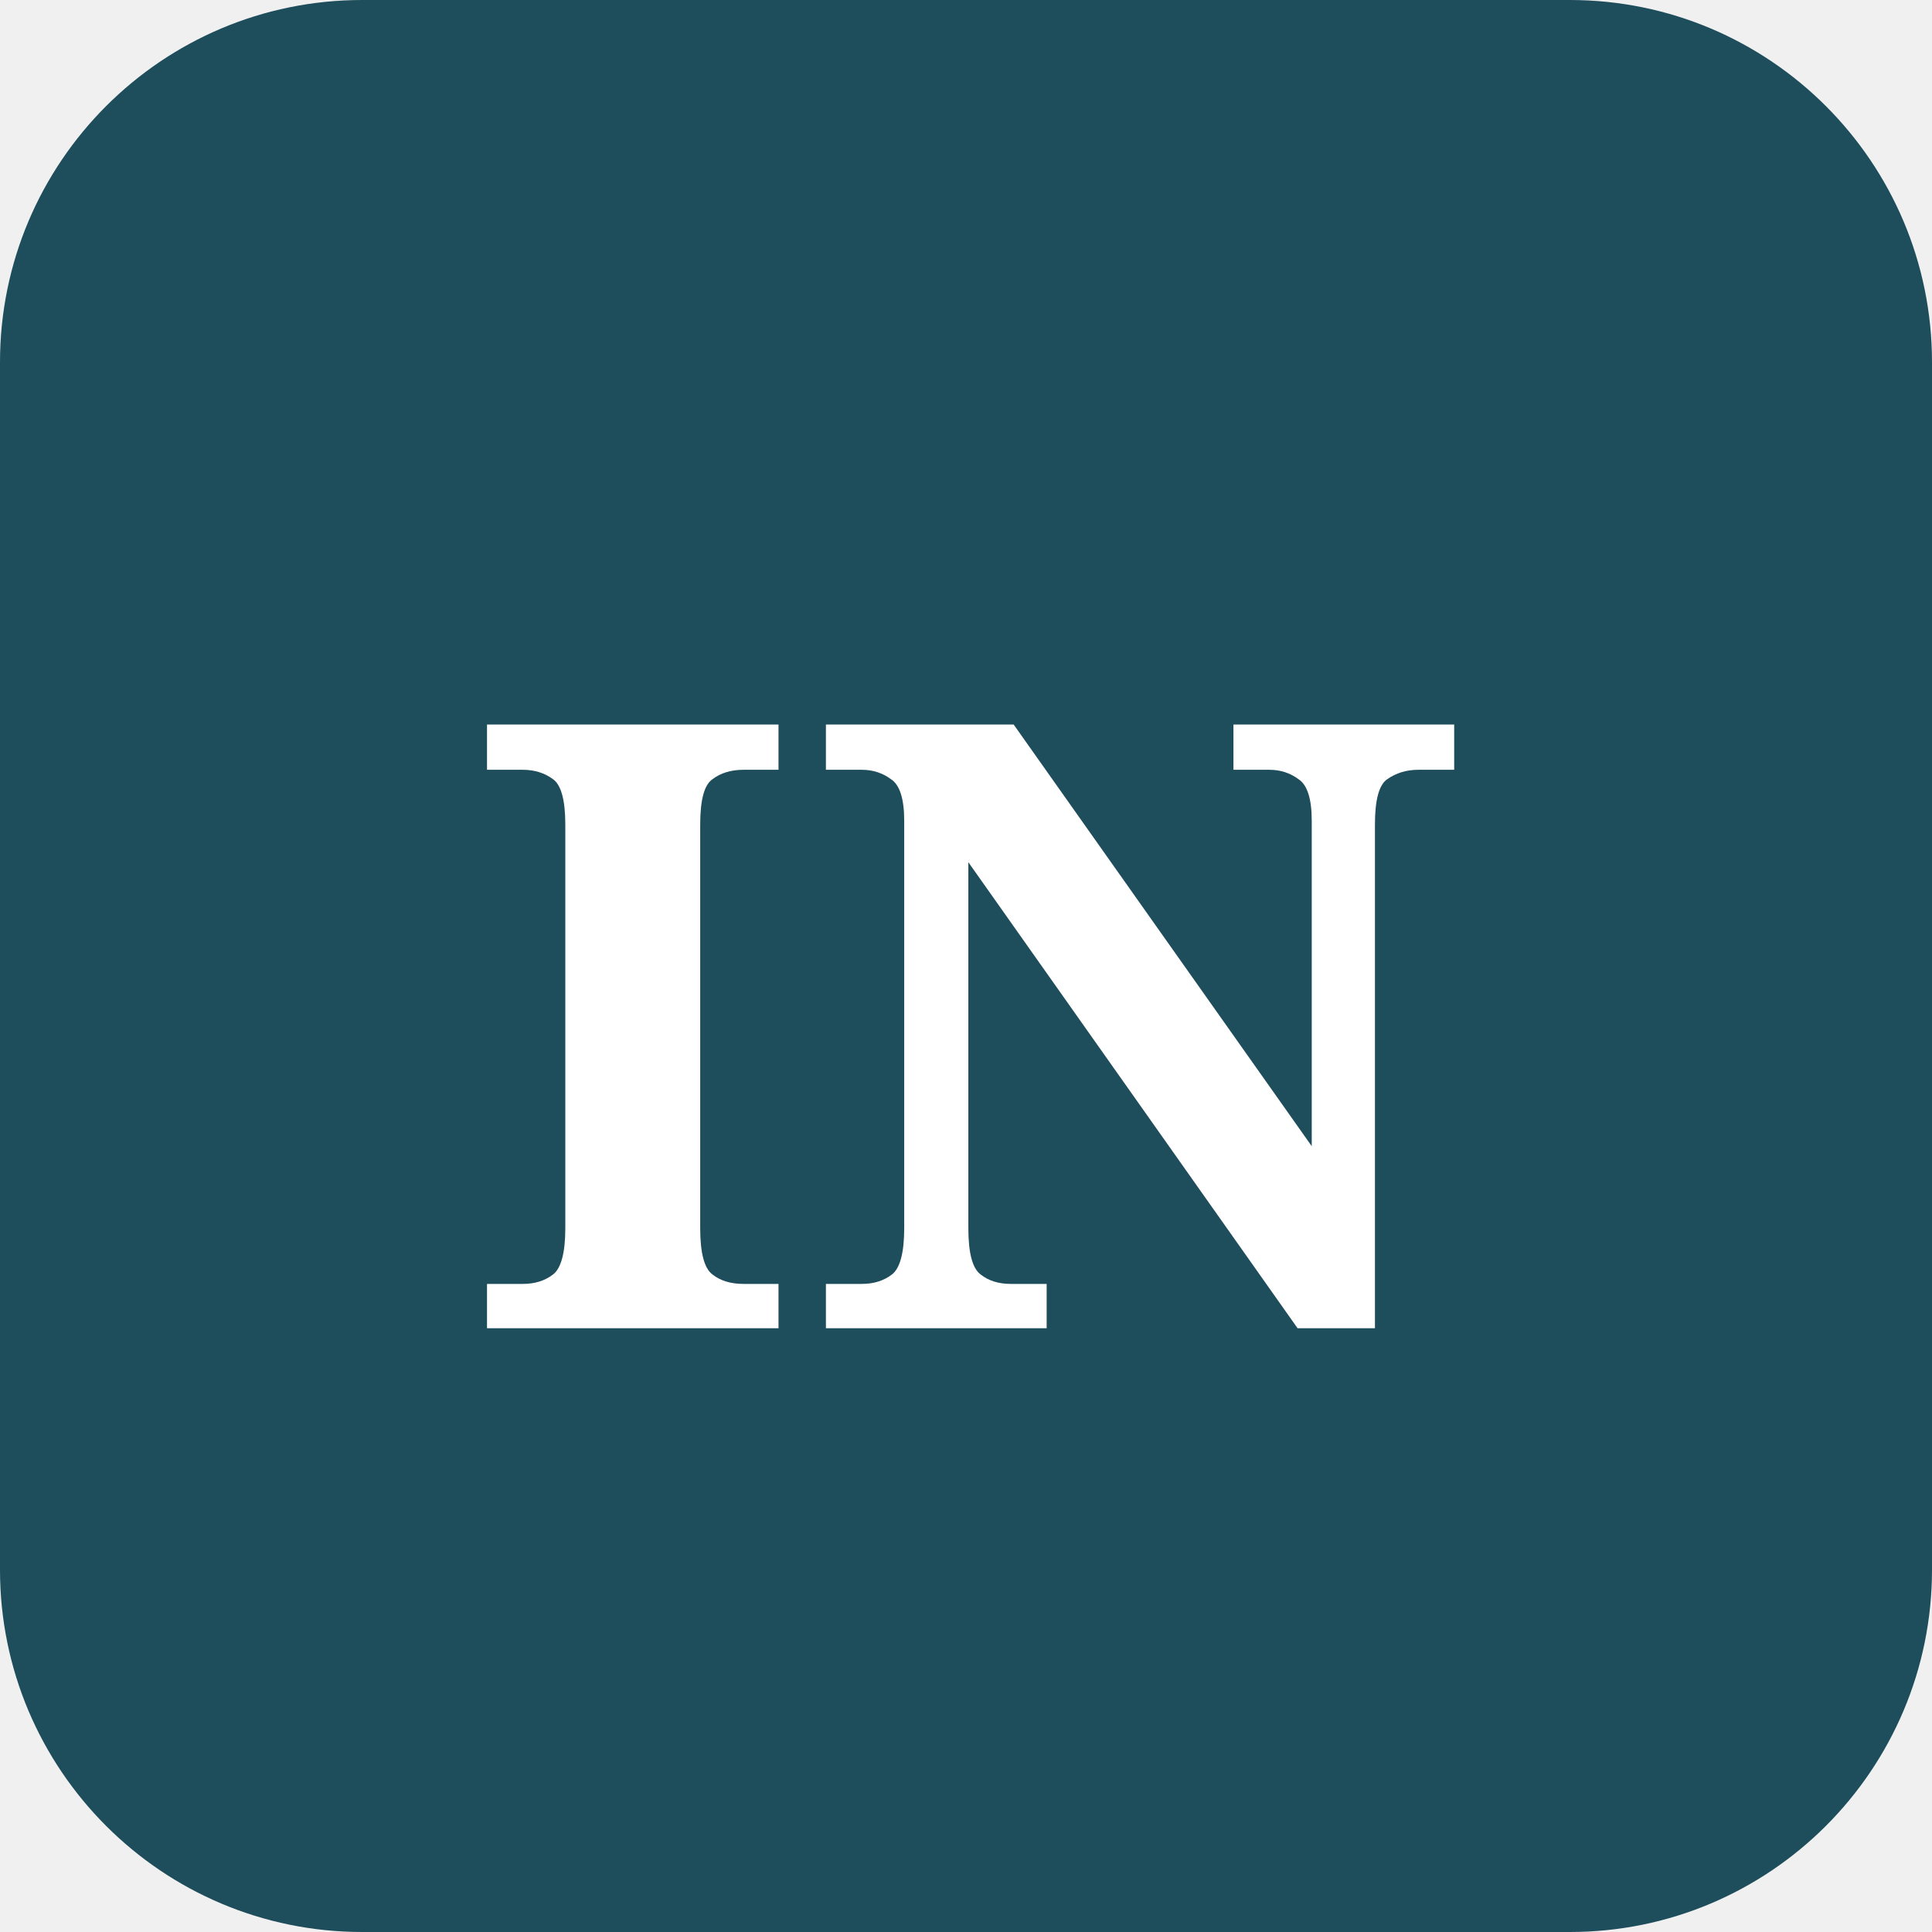
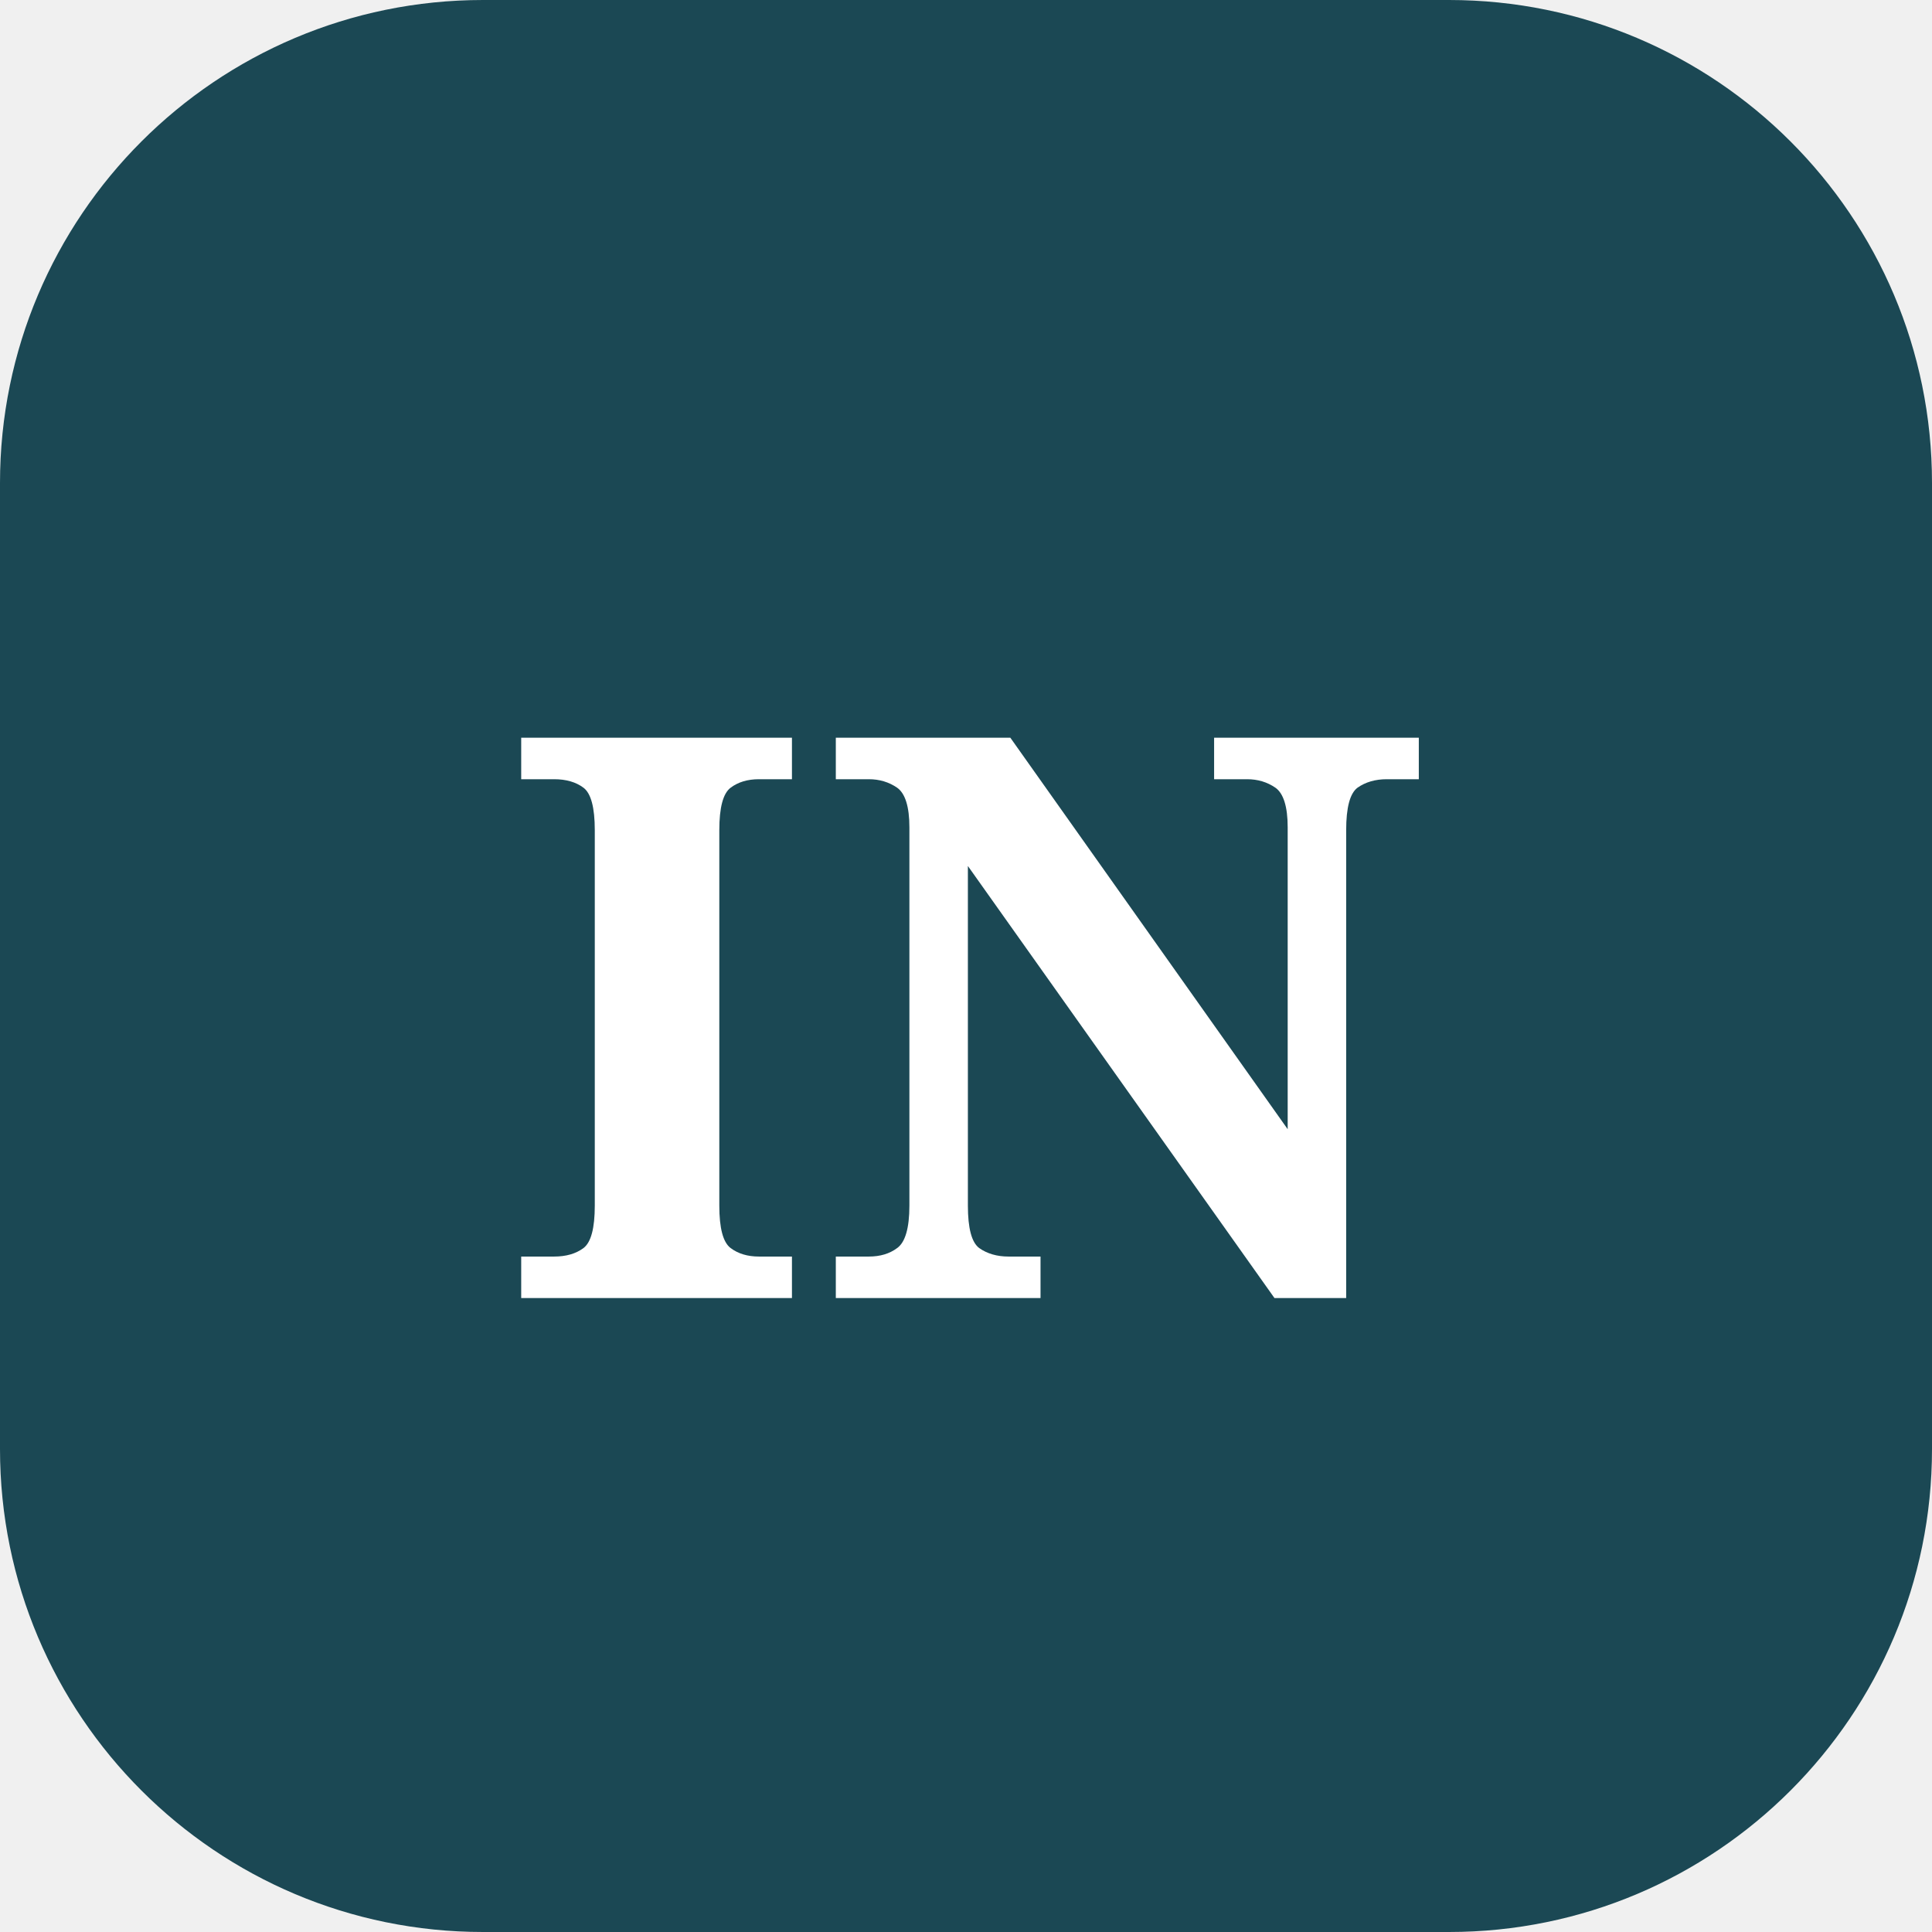
<svg xmlns="http://www.w3.org/2000/svg" viewBox="0 0 32 32" role="img" aria-label="Integrated Neuro">
-   <rect width="32" height="32" rx="6" fill="#1e4d5c" />
-   <text x="16" y="22" text-anchor="middle" fill="#ffffff" font-family="Georgia, serif" font-size="14" font-weight="600">IN</text>
+   <rect width="32" height="32" rx="8" fill="#1b4854" />
+   <text x="16" y="21.5" text-anchor="middle" fill="#ffffff" font-family="Georgia, serif" font-size="13" font-weight="600">IN</text>
</svg>
